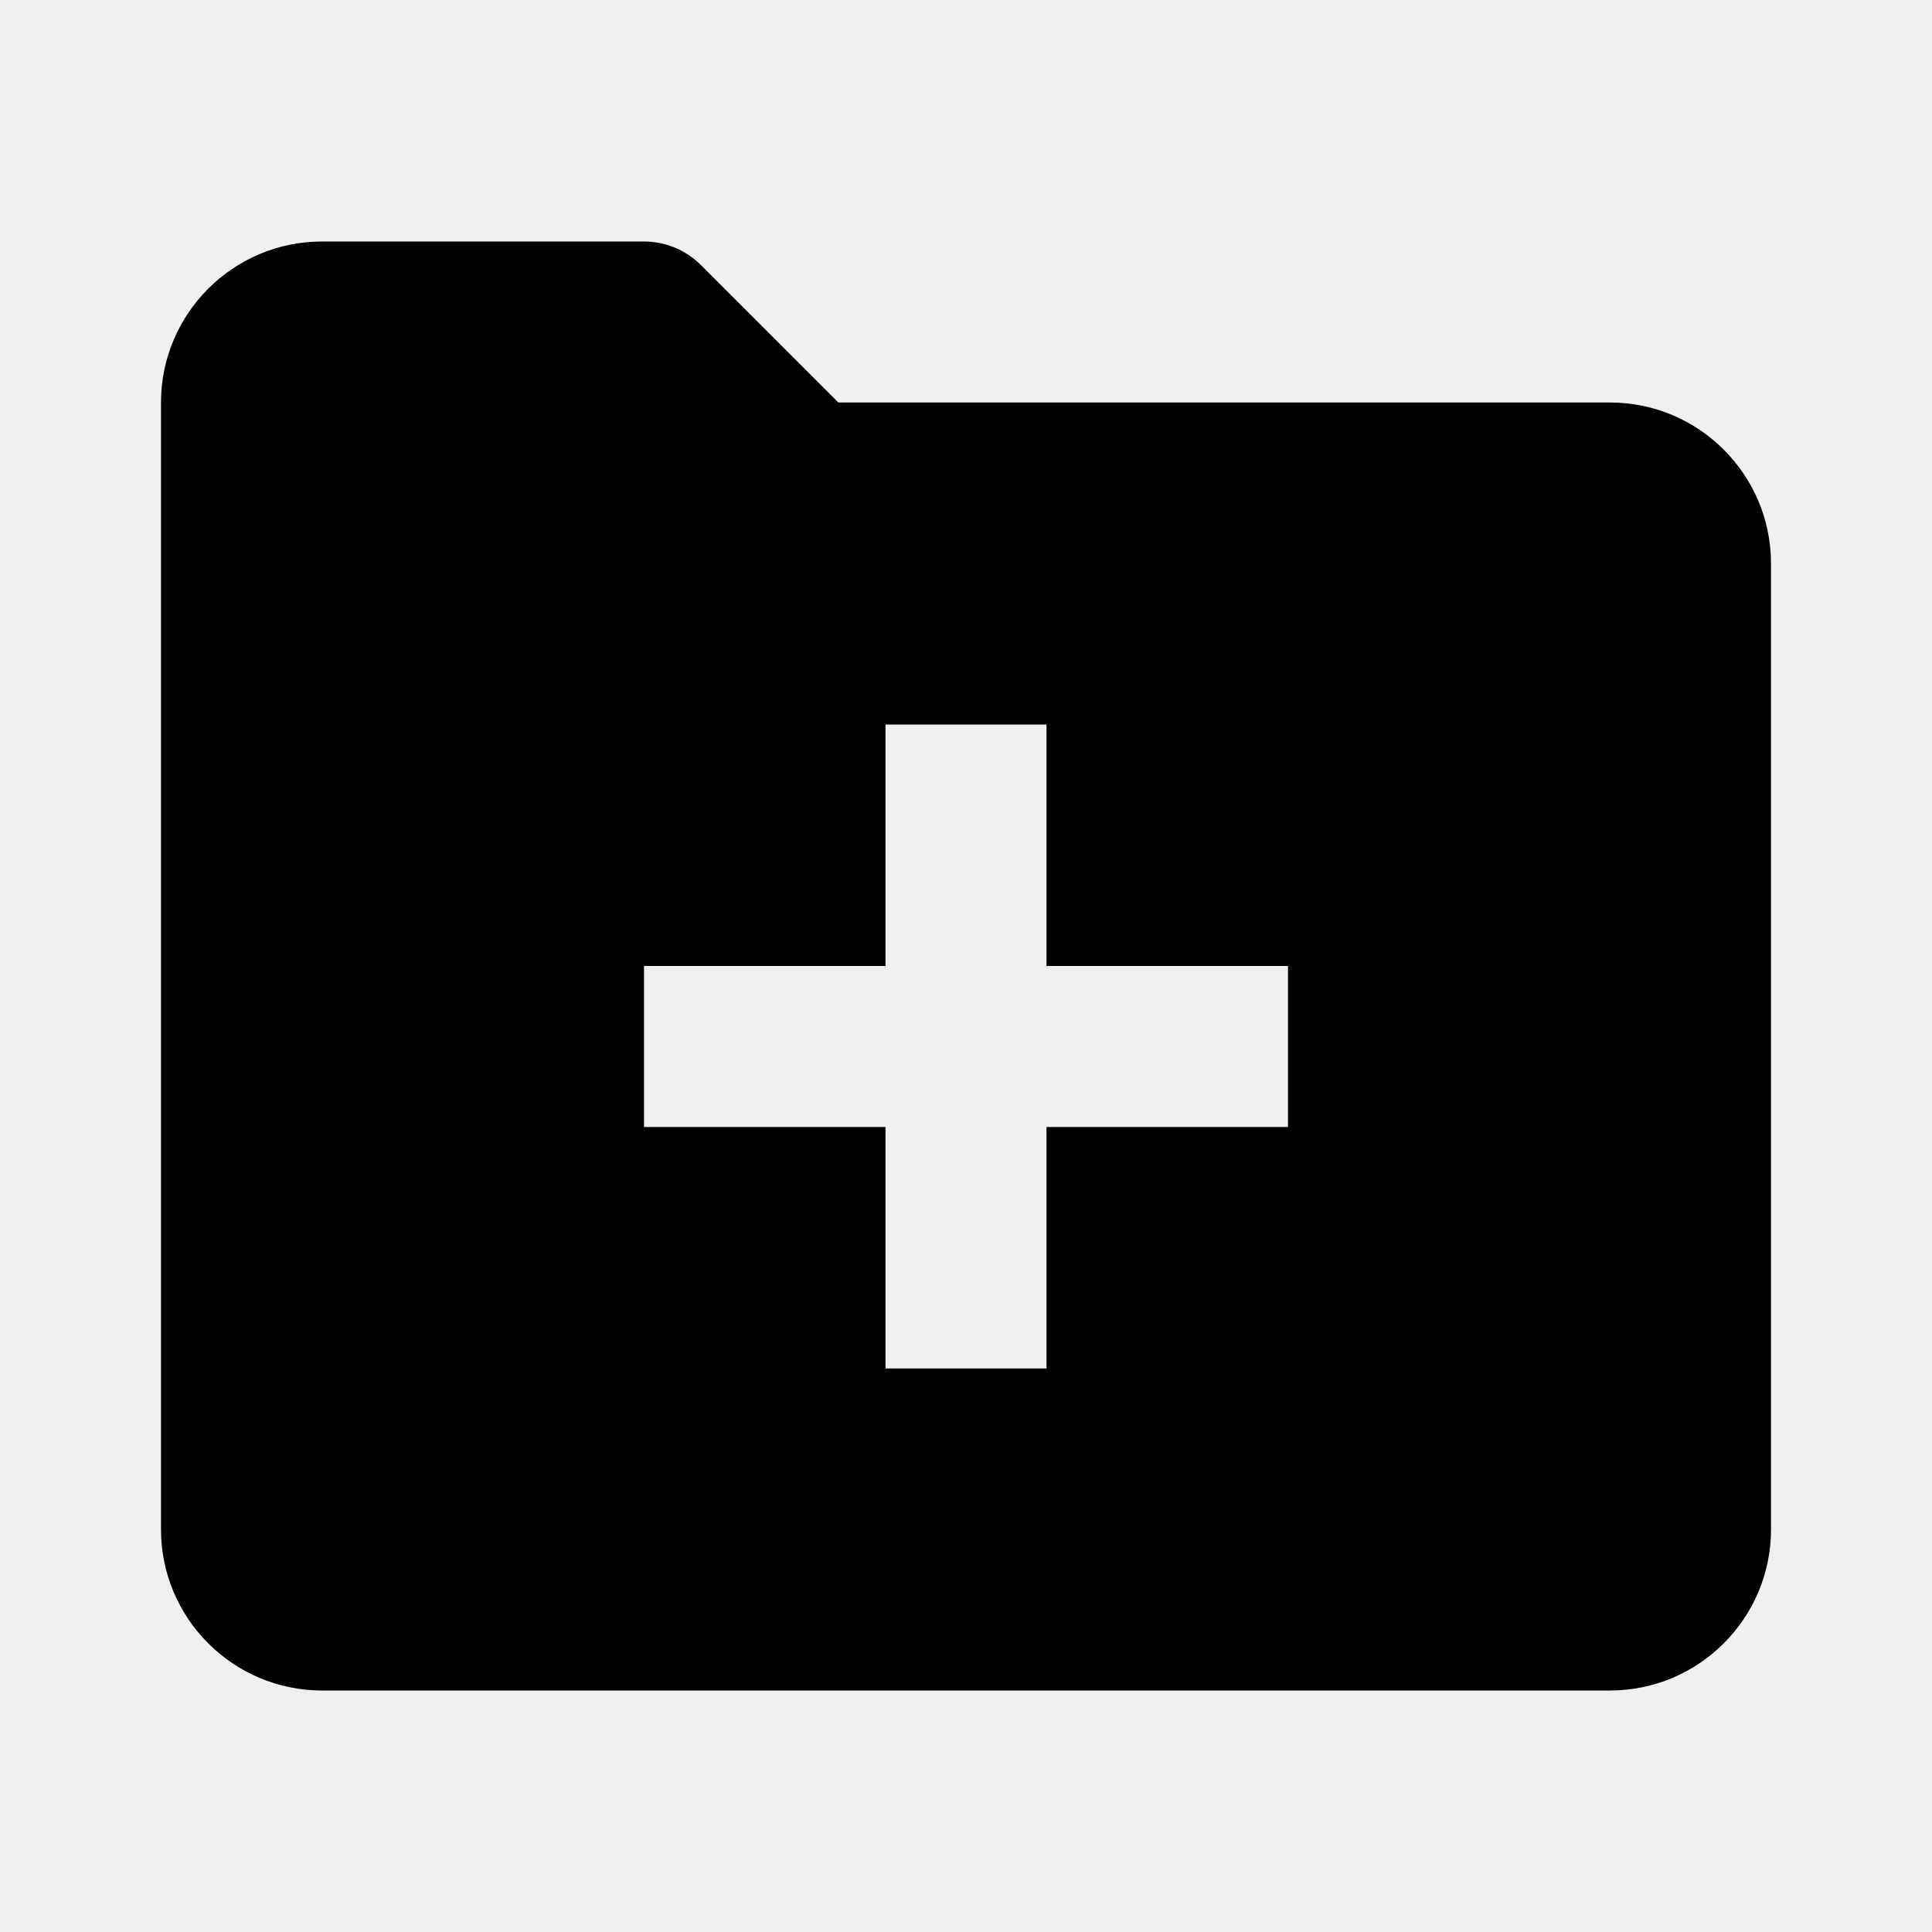
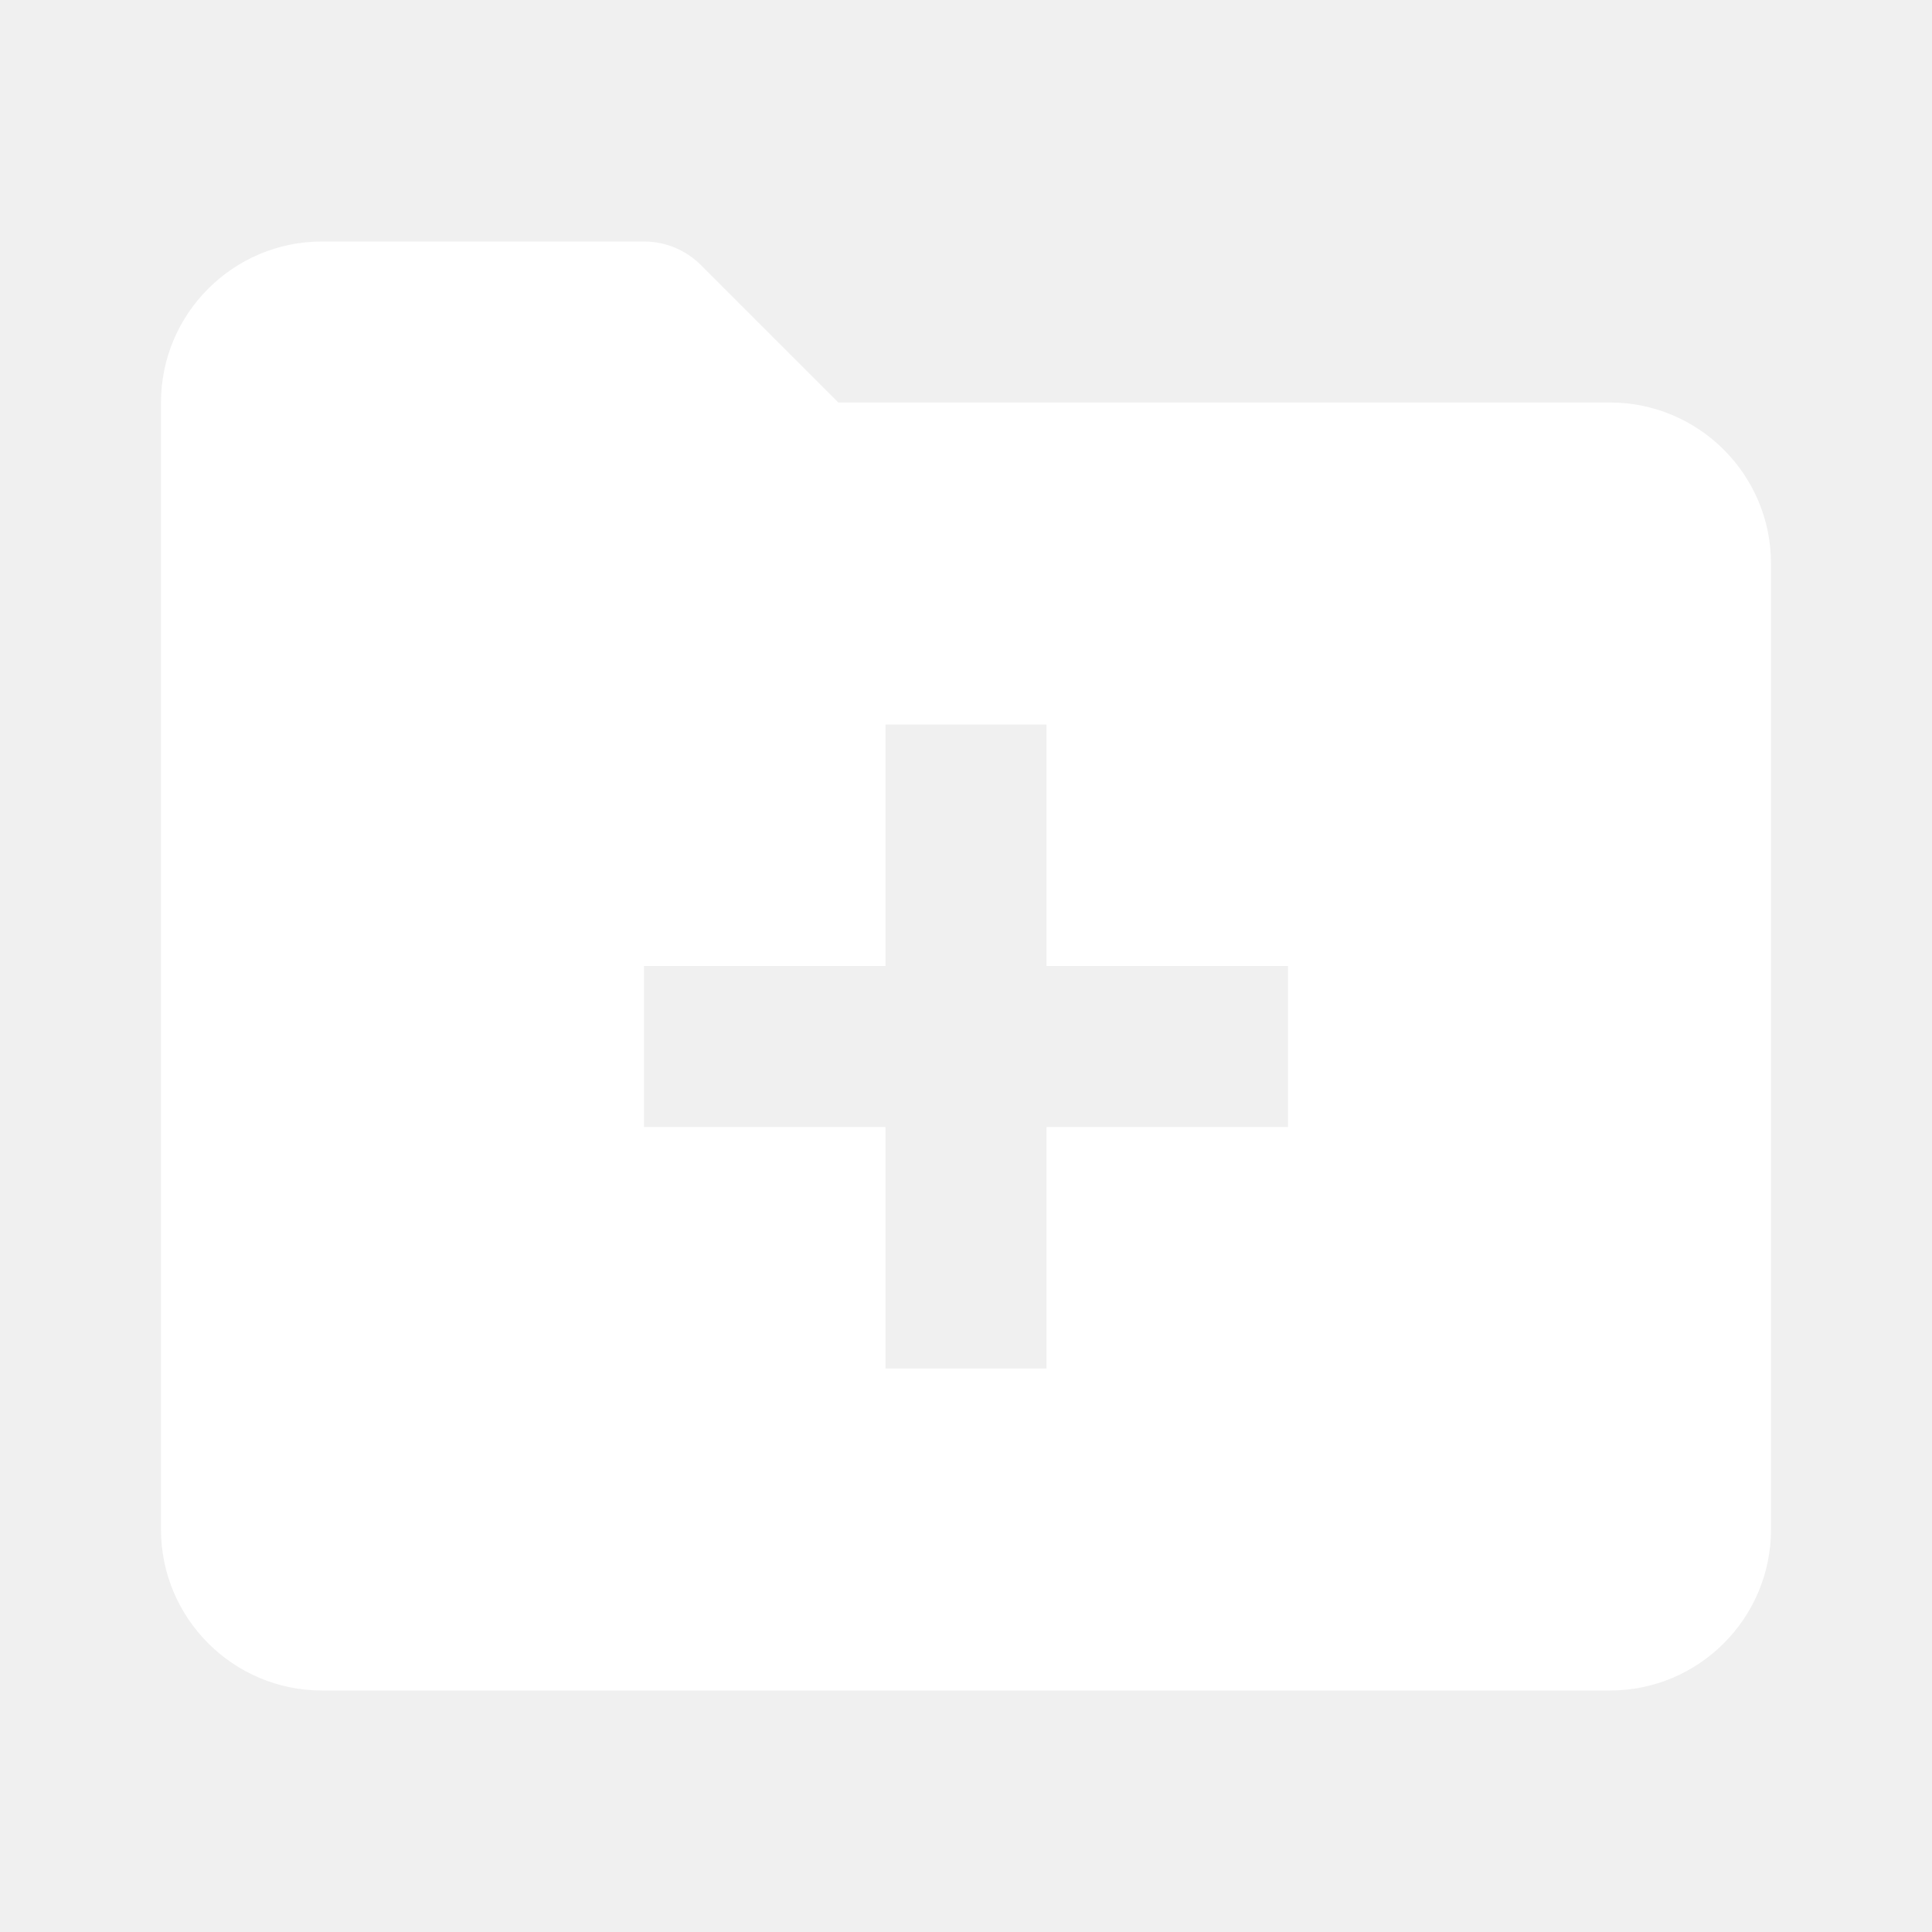
- <svg xmlns="http://www.w3.org/2000/svg" width="24" height="24" viewBox="0 0 24 24">
+ <svg xmlns="http://www.w3.org/2000/svg" fill="white" width="24" height="24" viewBox="0 0 24 24">
  <path d="M20 5h-9.586L8.707 3.293A.997.997 0 0 0 8 3H4c-1.103 0-2 .897-2 2v14c0 1.103.897 2 2 2h16c1.103 0 2-.897 2-2V7c0-1.103-.897-2-2-2zm-4 9h-3v3h-2v-3H8v-2h3V9h2v3h3v2z" />
</svg>
